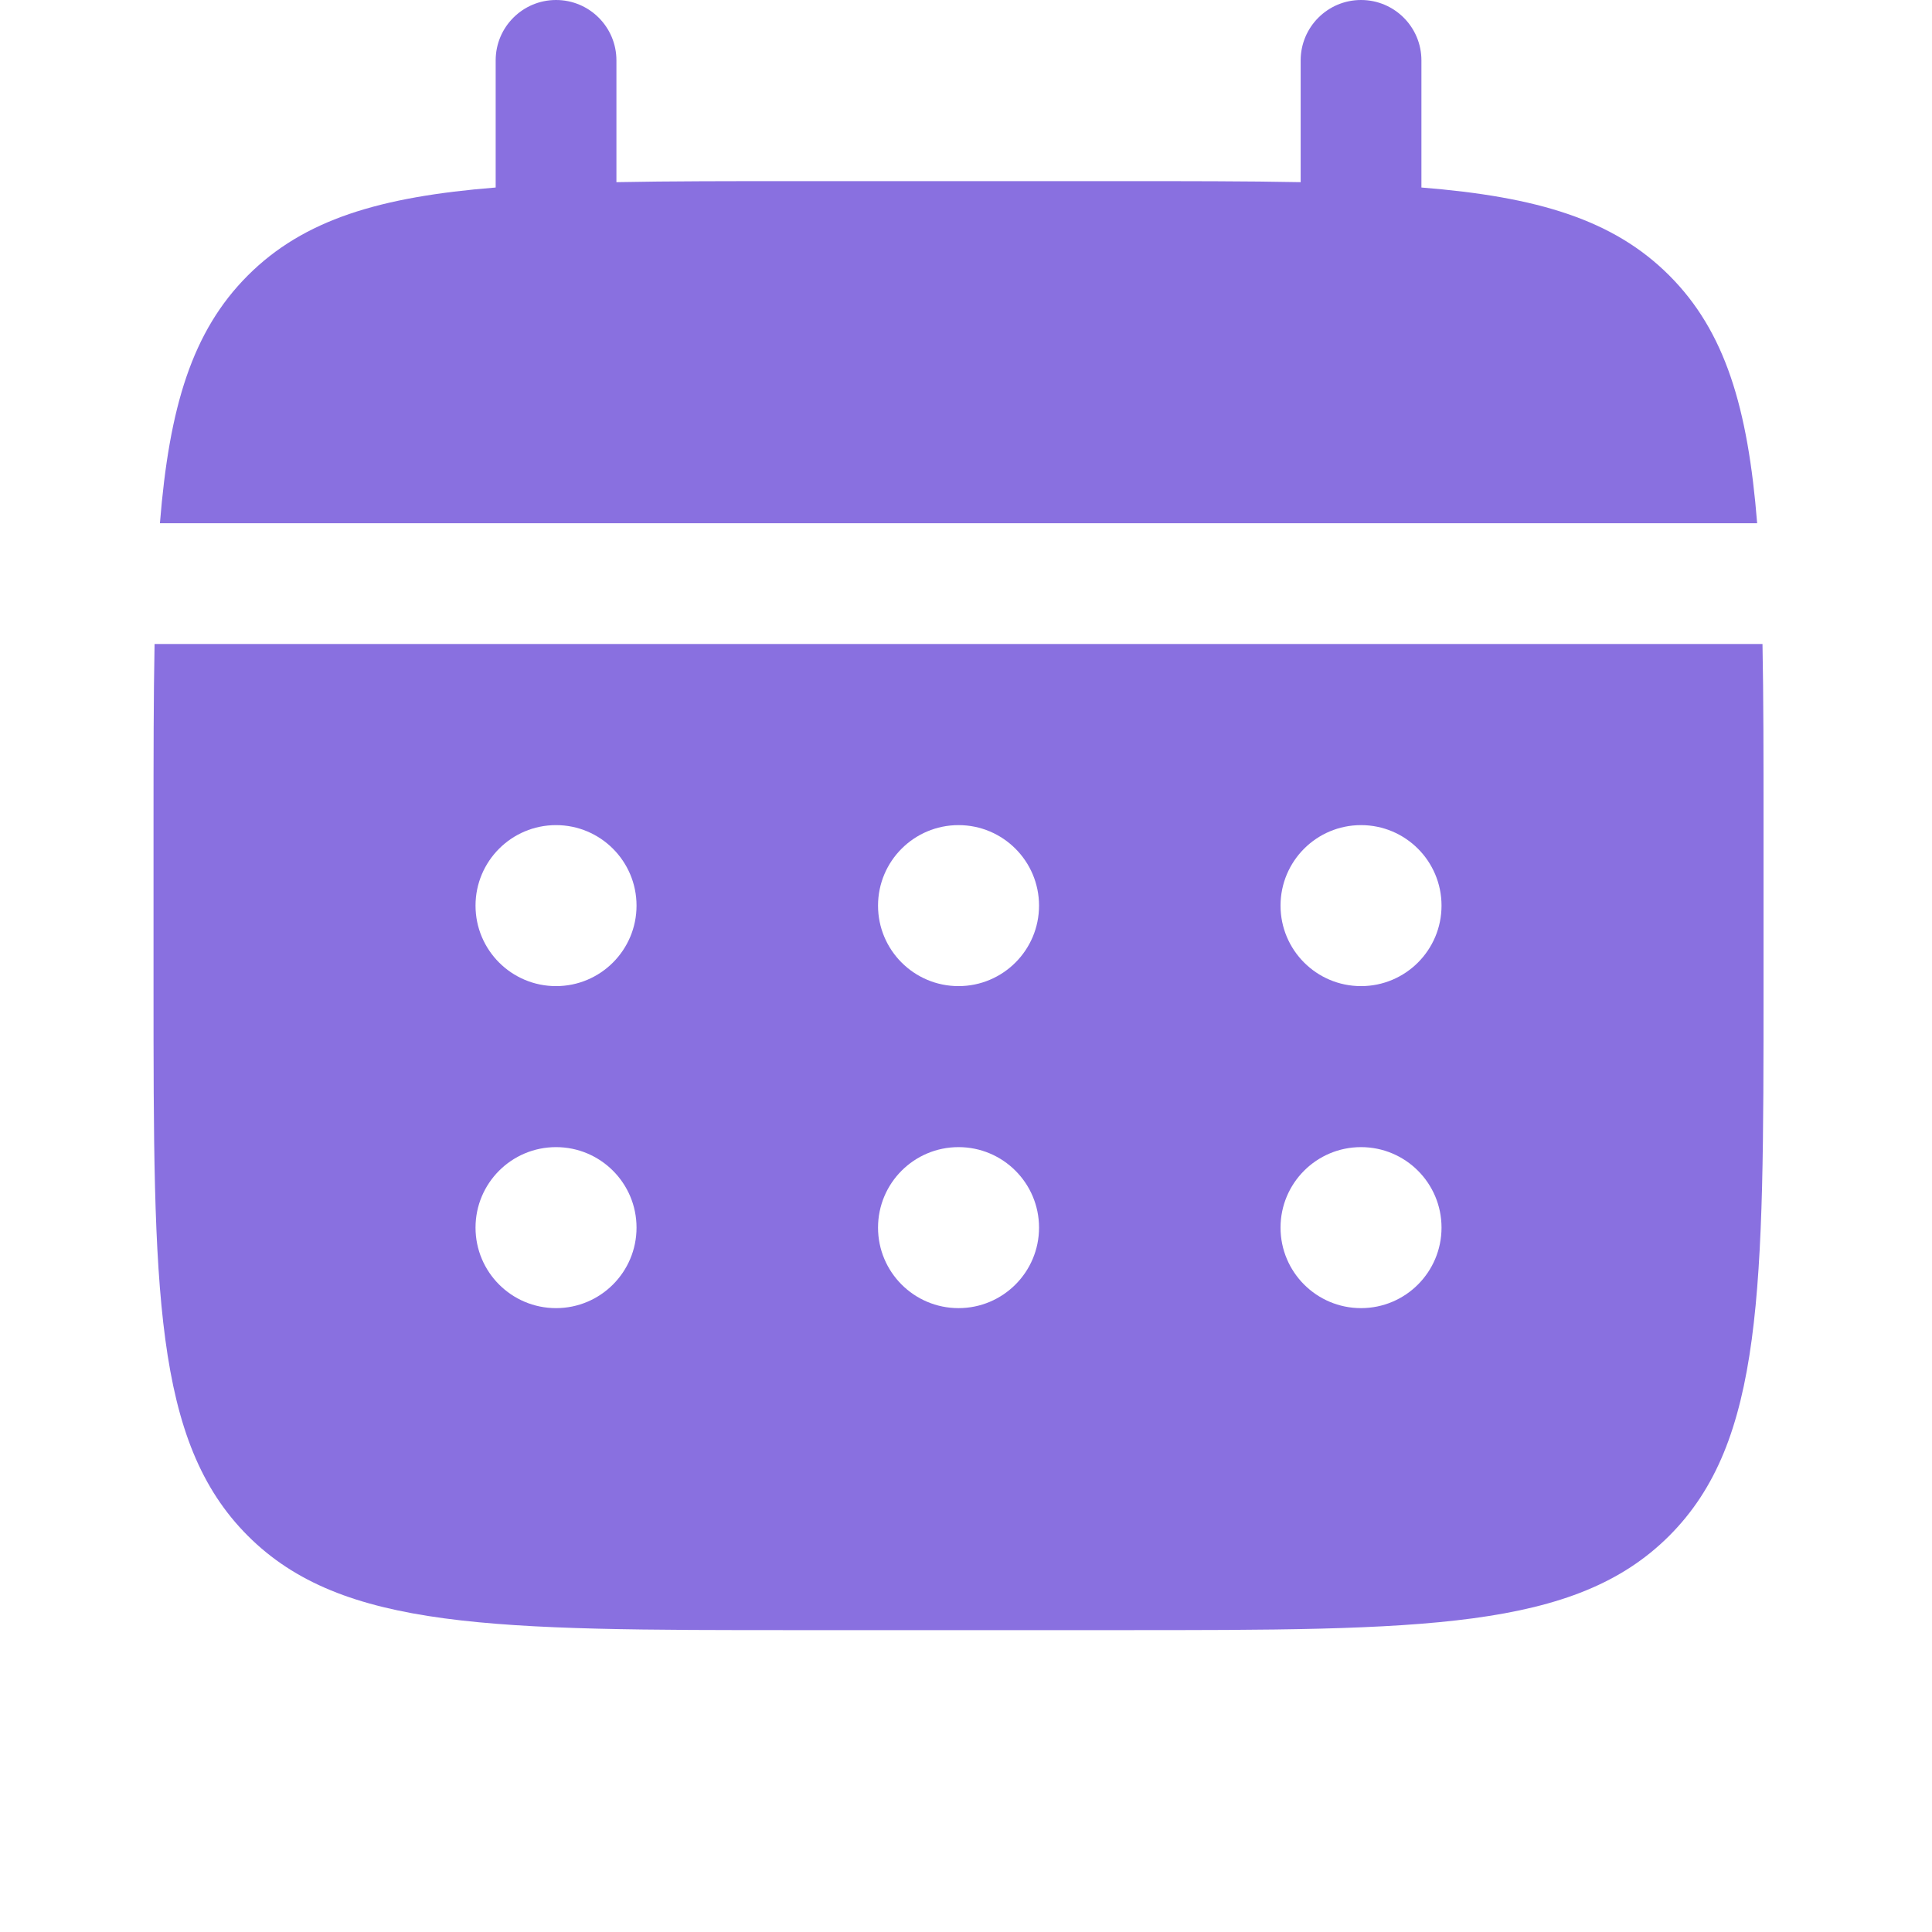
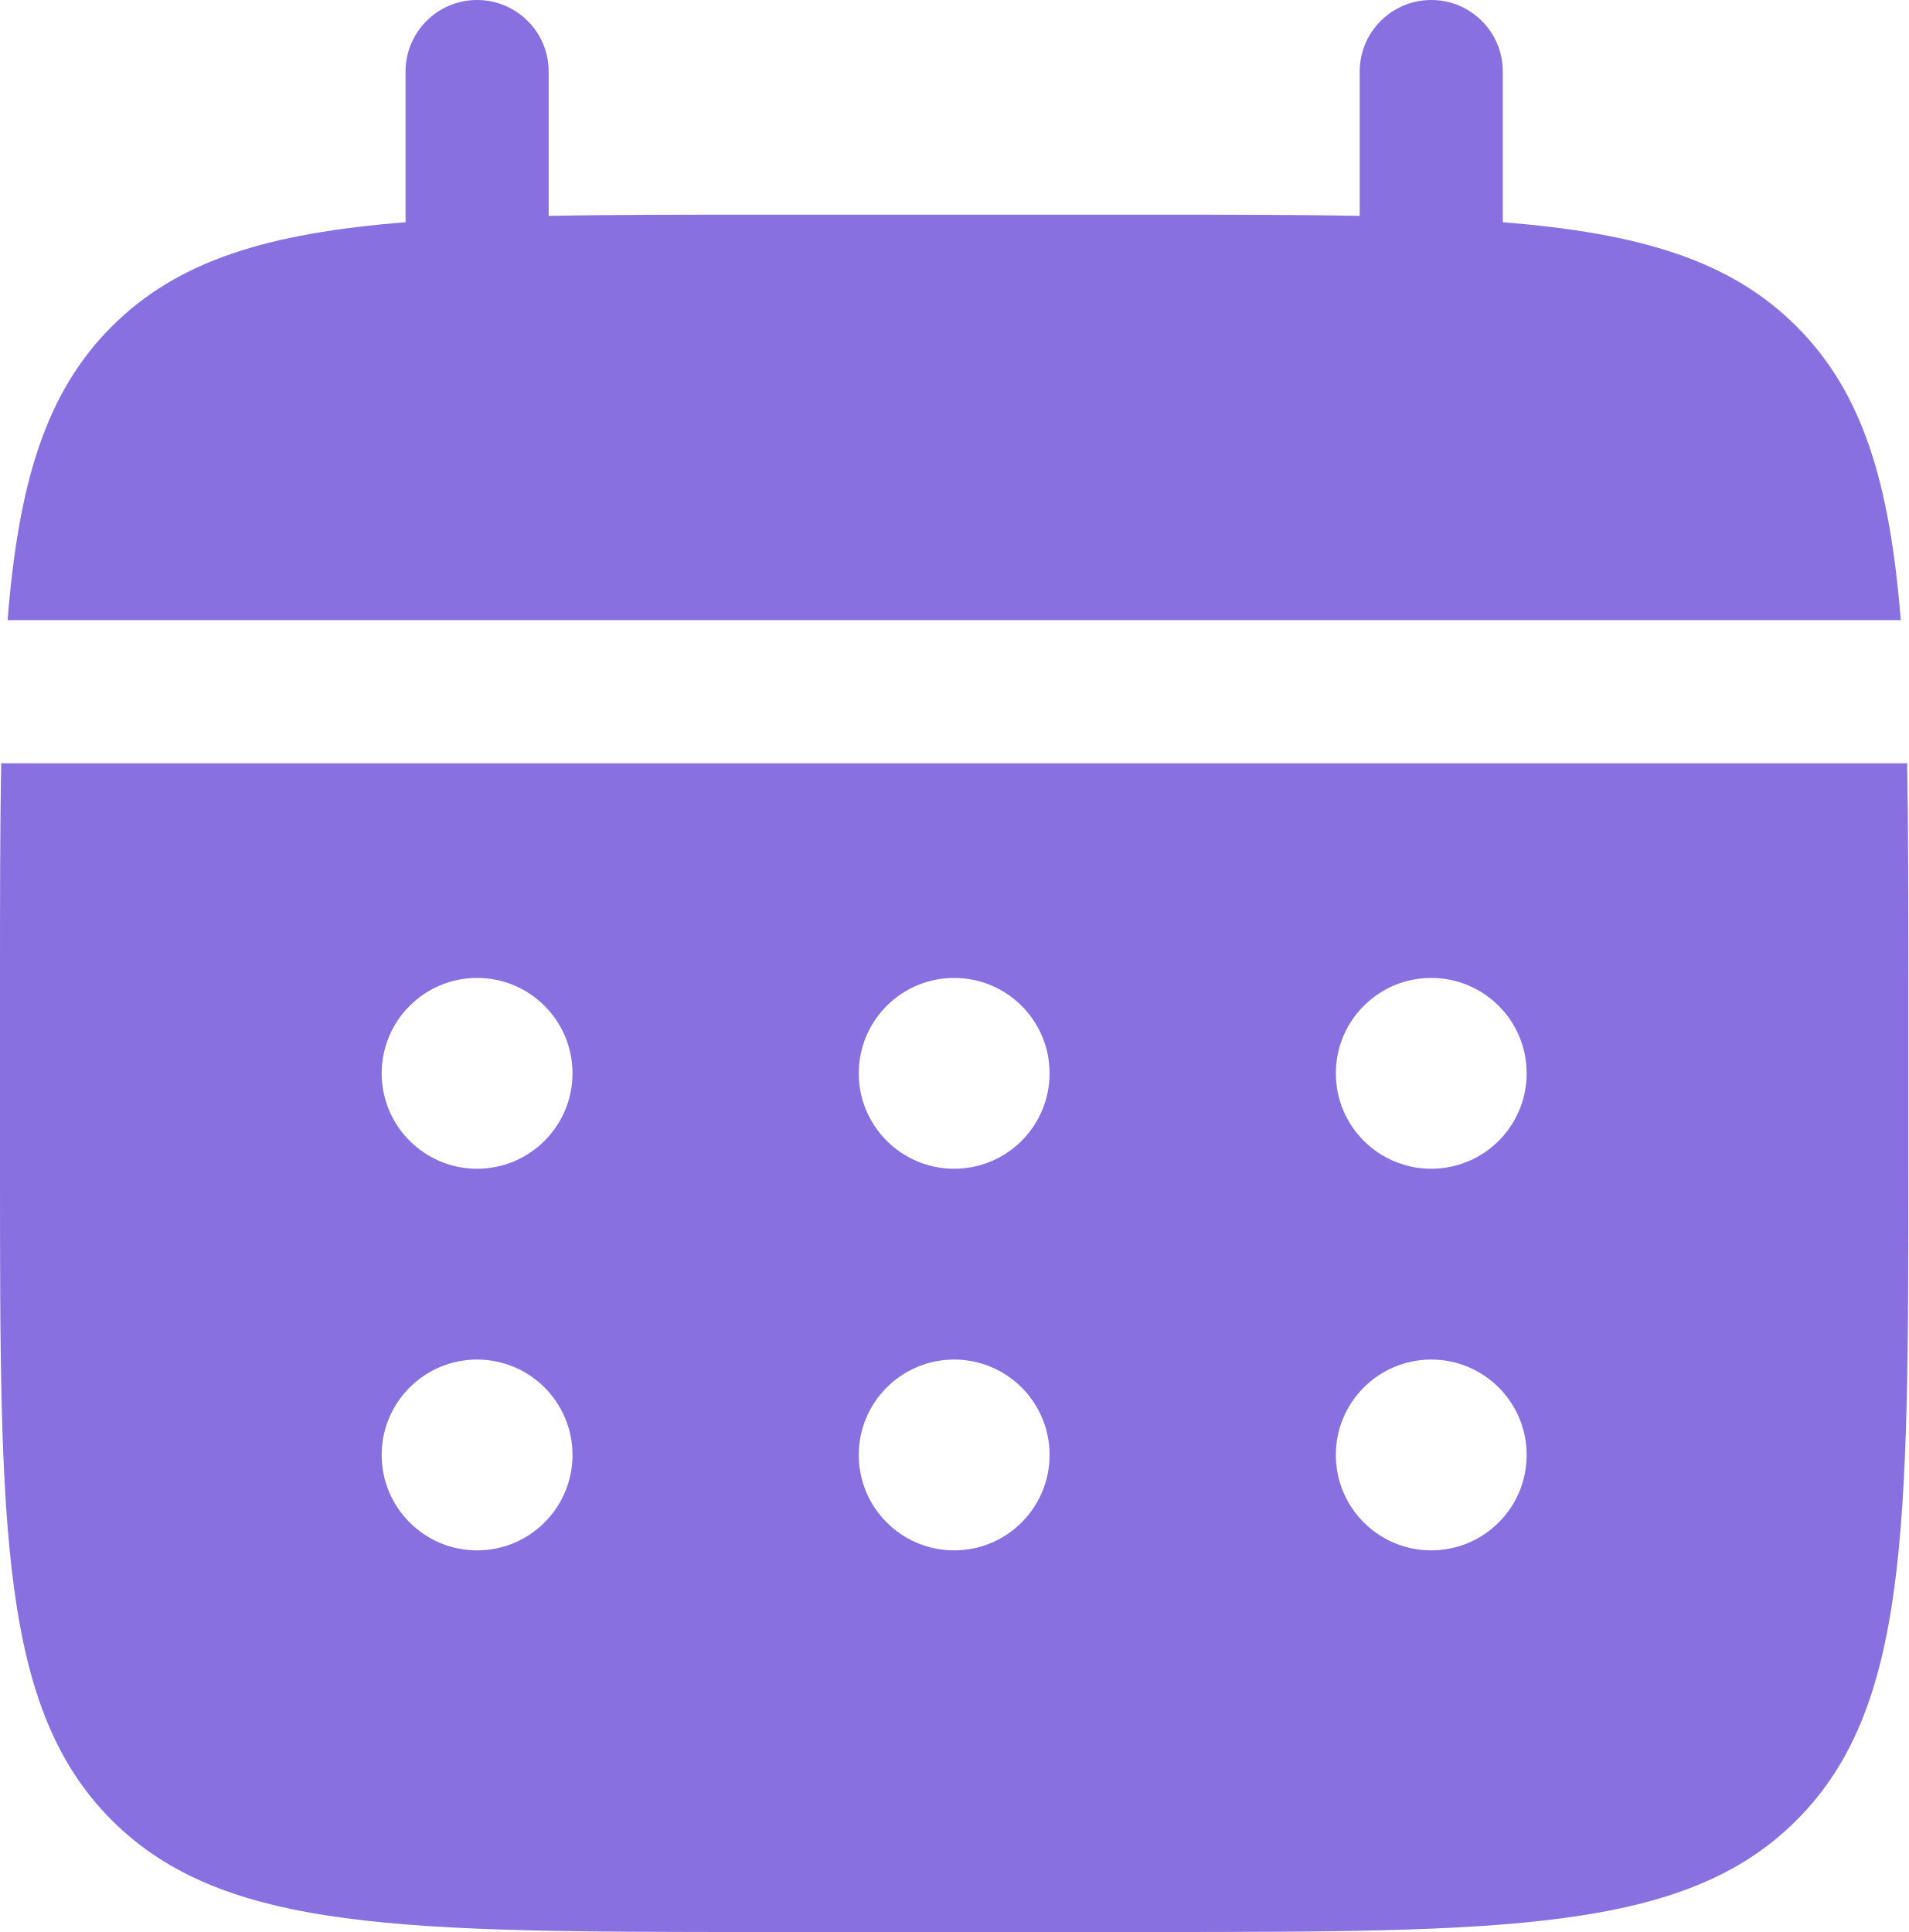
- <svg xmlns="http://www.w3.org/2000/svg" width="152" height="152" viewBox="0 0 152 152" fill="none">
-   <path d="M48.497 4.75C48.497 2.127 46.37 0 43.747 0C41.123 0 38.997 2.127 38.997 4.75V14.752C29.881 15.482 23.897 17.273 19.5 21.67C15.103 26.067 13.312 32.051 12.582 41.167H138.244C137.515 32.051 135.723 26.067 131.327 21.67C126.93 17.273 120.946 15.482 111.83 14.752V4.75C111.83 2.127 109.703 0 107.08 0C104.457 0 102.33 2.127 102.33 4.75V14.332C98.117 14.25 93.394 14.25 88.08 14.25H62.747C57.433 14.25 52.71 14.25 48.497 14.332V4.75Z" fill="#8970E0" />
-   <path fill-rule="evenodd" clip-rule="evenodd" d="M12.079 64.916C12.079 59.603 12.079 54.88 12.161 50.666H138.664C138.746 54.88 138.746 59.603 138.746 64.916V77.583C138.746 101.467 138.746 113.41 131.326 120.83C123.906 128.25 111.963 128.25 88.079 128.25H62.746C38.861 128.25 26.919 128.25 19.499 120.83C12.079 113.41 12.079 101.467 12.079 77.583V64.916ZM107.079 77.583C110.577 77.583 113.412 74.748 113.412 71.25C113.412 67.752 110.577 64.916 107.079 64.916C103.581 64.916 100.746 67.752 100.746 71.25C100.746 74.748 103.581 77.583 107.079 77.583ZM107.079 102.917C110.577 102.917 113.412 100.081 113.412 96.583C113.412 93.085 110.577 90.25 107.079 90.25C103.581 90.25 100.746 93.085 100.746 96.583C100.746 100.081 103.581 102.917 107.079 102.917ZM81.746 71.25C81.746 74.748 78.91 77.583 75.412 77.583C71.915 77.583 69.079 74.748 69.079 71.25C69.079 67.752 71.915 64.916 75.412 64.916C78.91 64.916 81.746 67.752 81.746 71.25ZM81.746 96.583C81.746 100.081 78.91 102.917 75.412 102.917C71.915 102.917 69.079 100.081 69.079 96.583C69.079 93.085 71.915 90.25 75.412 90.25C78.91 90.25 81.746 93.085 81.746 96.583ZM43.746 77.583C47.243 77.583 50.079 74.748 50.079 71.25C50.079 67.752 47.243 64.916 43.746 64.916C40.248 64.916 37.412 67.752 37.412 71.25C37.412 74.748 40.248 77.583 43.746 77.583ZM43.746 102.917C47.243 102.917 50.079 100.081 50.079 96.583C50.079 93.085 47.243 90.25 43.746 90.25C40.248 90.25 37.412 93.085 37.412 96.583C37.412 100.081 40.248 102.917 43.746 102.917Z" fill="#8970E0" />
+ <svg xmlns="http://www.w3.org/2000/svg" width="126.667" height="128.25" viewBox="0 0 126.667 128.25" fill="none" version="1.1" id="svg2">
+   <defs id="defs2" />
+   <path d="m 36.418,4.75 c 0,-2.623 -2.127,-4.75 -4.75,-4.75 -2.623,0 -4.75,2.127 -4.75,4.75 v 10.002 c -9.116,0.73 -15.1,2.521 -19.497,6.918 -4.397,4.397 -6.188,10.381 -6.918,19.497 H 126.165 c -0.729,-9.116 -2.521,-15.1 -6.917,-19.497 -4.397,-4.397 -10.381,-6.188 -19.497,-6.918 V 4.75 c 0,-2.623 -2.127,-4.75 -4.75,-4.75 -2.623,0 -4.75,2.127 -4.75,4.75 v 9.582 C 86.037,14.25 81.315,14.25 76.001,14.25 H 50.668 c -5.314,0 -10.037,0 -14.25,0.082 z" fill="#8970e0" id="path1" />
+   <path fill-rule="evenodd" clip-rule="evenodd" d="m 3.4484863e-7,64.916 c 0,-5.314 0,-10.036 0.082,-14.25 H 126.585 c 0.082,4.214 0.082,8.936 0.082,14.25 v 12.667 c 0,23.884 0,35.827 -7.42,43.247 -7.42,7.42 -19.363,7.42 -43.247,7.42 H 50.667 c -23.885,0 -35.827,0 -43.247,-7.42 C 3.4484863e-7,113.41 3.4484863e-7,101.467 3.4484863e-7,77.583 Z M 95,77.583 c 3.498,0 6.333,-2.836 6.333,-6.333 0,-3.498 -2.835,-6.333 -6.333,-6.333 -3.498,0 -6.333,2.835 -6.333,6.333 0,3.498 2.835,6.333 6.333,6.333 z m 0,25.334 c 3.498,0 6.333,-2.836 6.333,-6.334 0,-3.498 -2.835,-6.333 -6.333,-6.333 -3.498,0 -6.333,2.836 -6.333,6.333 0,3.498 2.835,6.334 6.333,6.334 z M 69.667,71.25 c 0,3.498 -2.836,6.333 -6.333,6.333 -3.498,0 -6.333,-2.836 -6.333,-6.333 0,-3.498 2.835,-6.333 6.333,-6.333 3.498,0 6.333,2.835 6.333,6.333 z m 0,25.333 c 0,3.498 -2.836,6.334 -6.333,6.334 -3.498,0 -6.333,-2.836 -6.333,-6.334 0,-3.498 2.835,-6.333 6.333,-6.333 3.498,0 6.333,2.836 6.333,6.333 z m -38,-19 c 3.498,0 6.333,-2.836 6.333,-6.333 0,-3.498 -2.836,-6.333 -6.333,-6.333 -3.498,0 -6.333,2.835 -6.333,6.333 0,3.498 2.836,6.333 6.333,6.333 z m 0,25.334 c 3.498,0 6.333,-2.836 6.333,-6.334 0,-3.498 -2.836,-6.333 -6.333,-6.333 -3.498,0 -6.333,2.836 -6.333,6.333 0,3.498 2.836,6.334 6.333,6.334 z" fill="#8970e0" id="path2" />
</svg>
